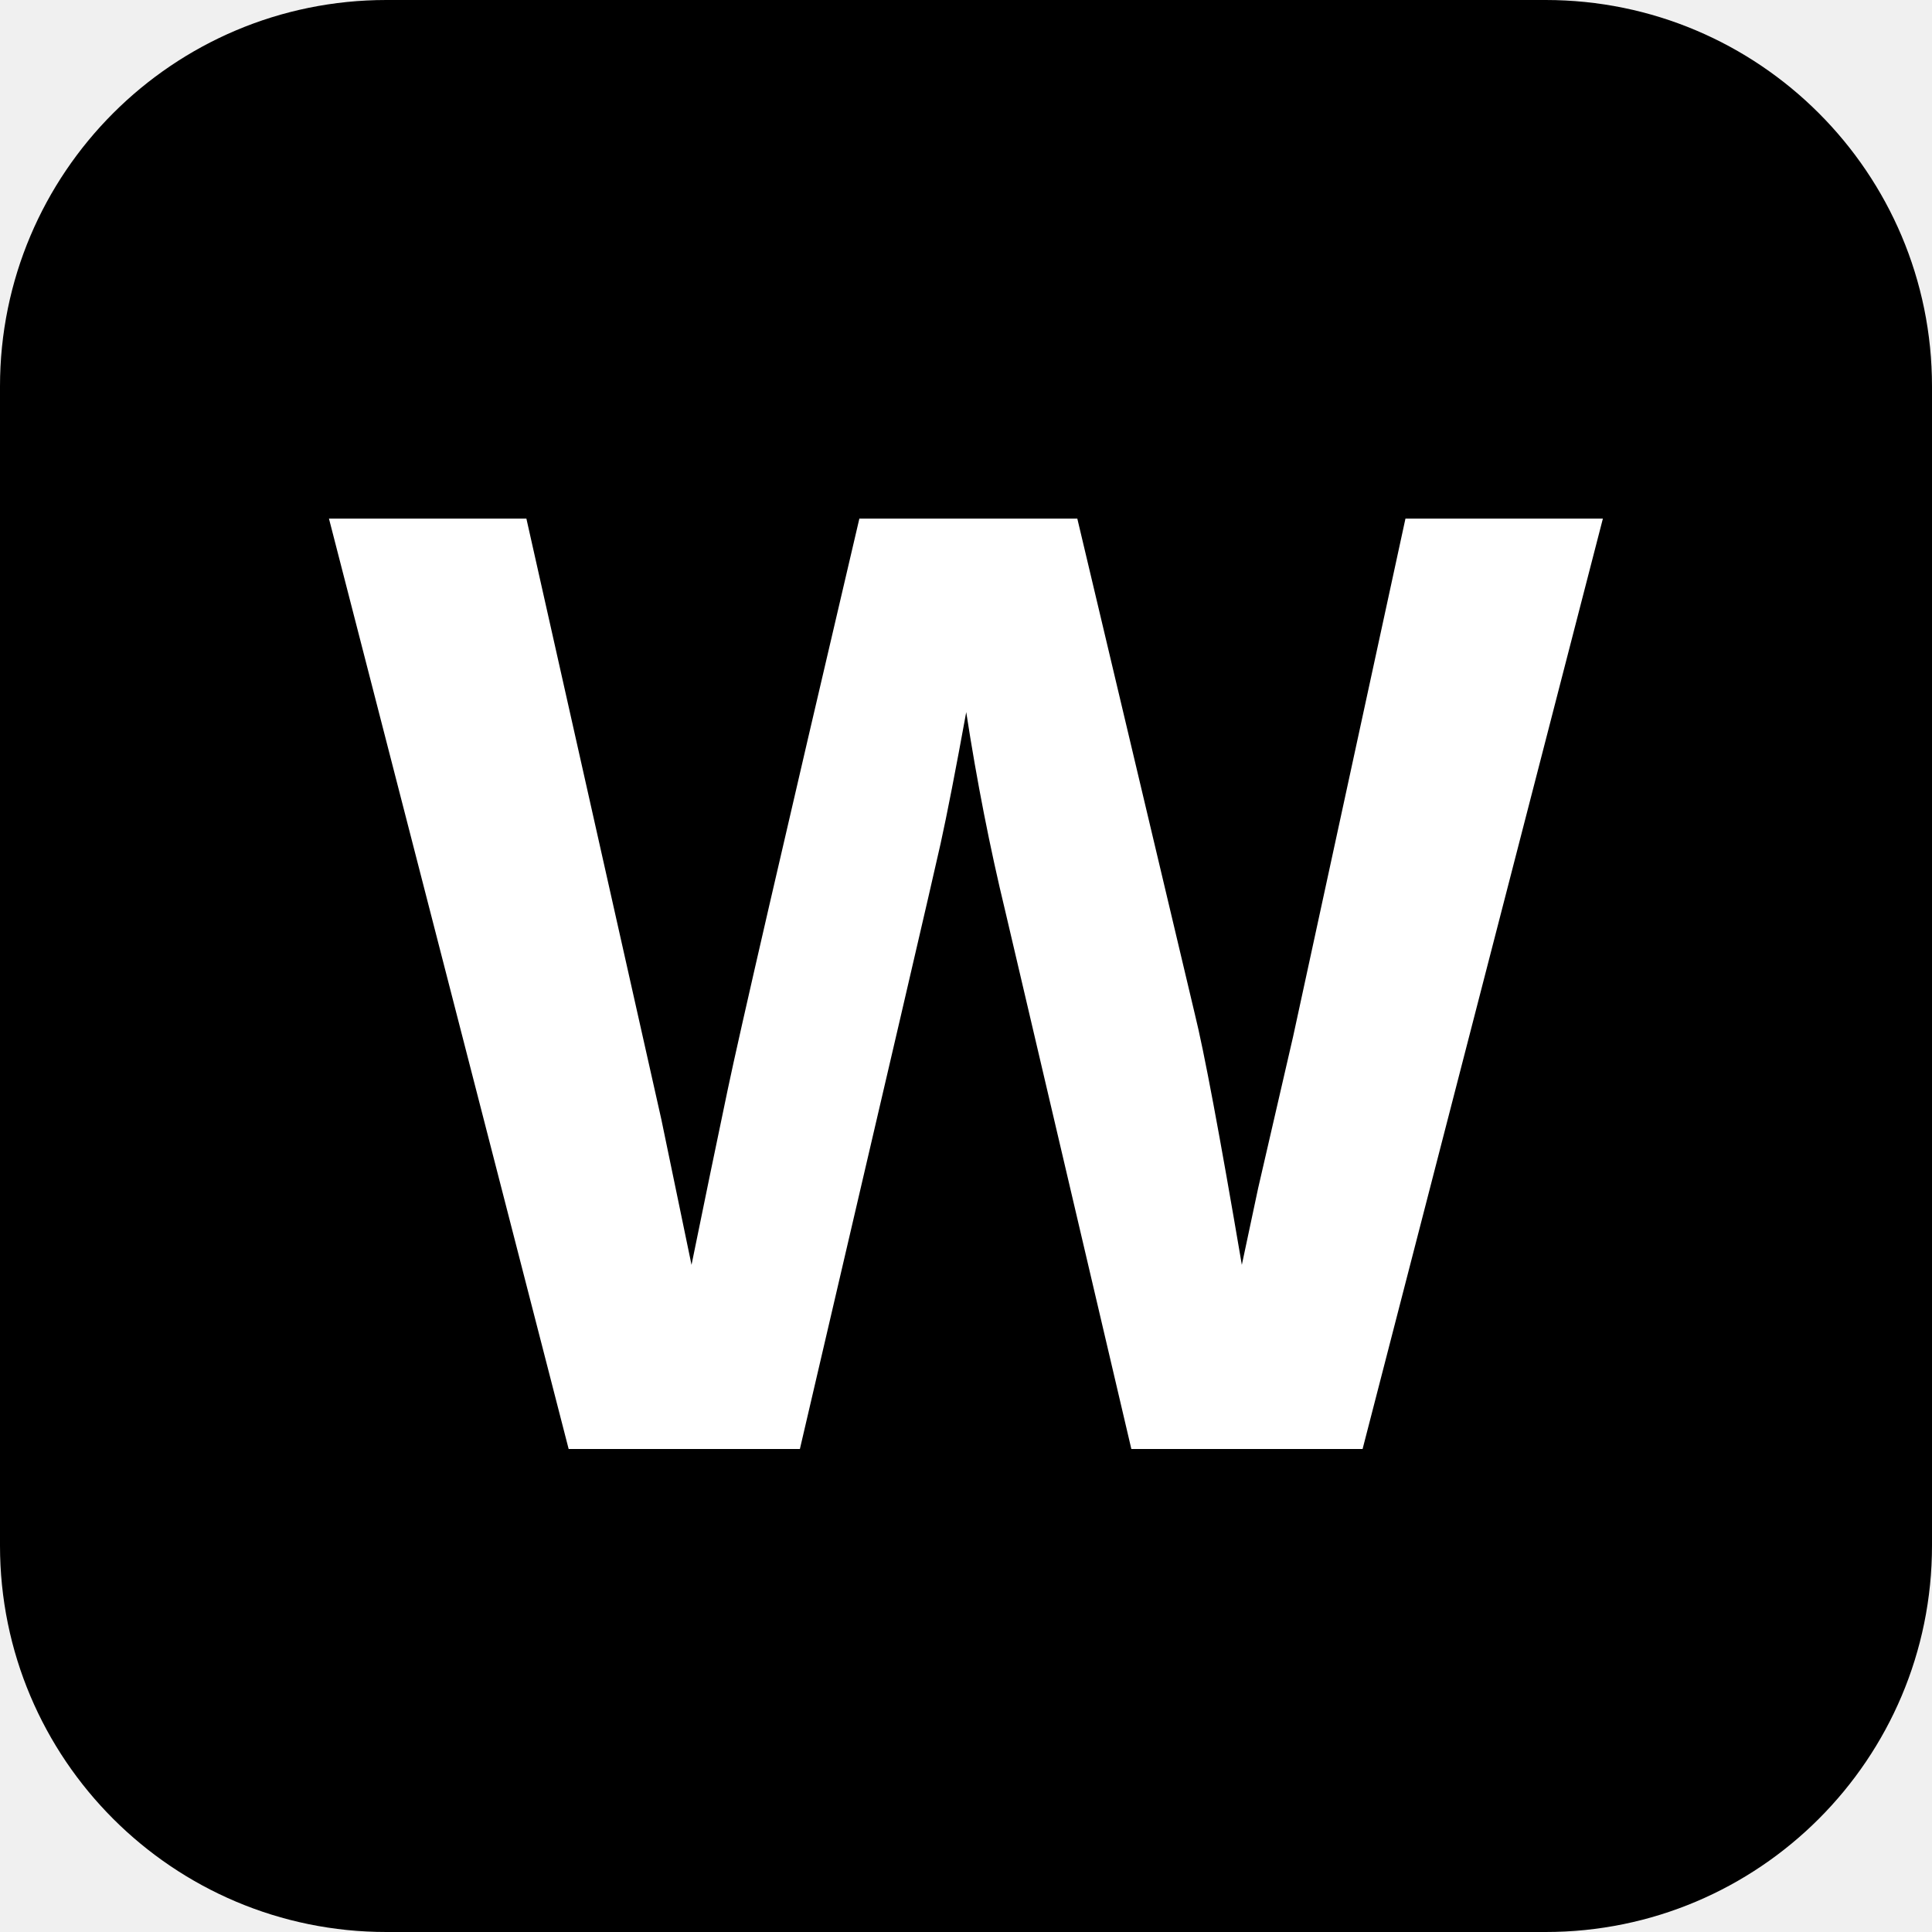
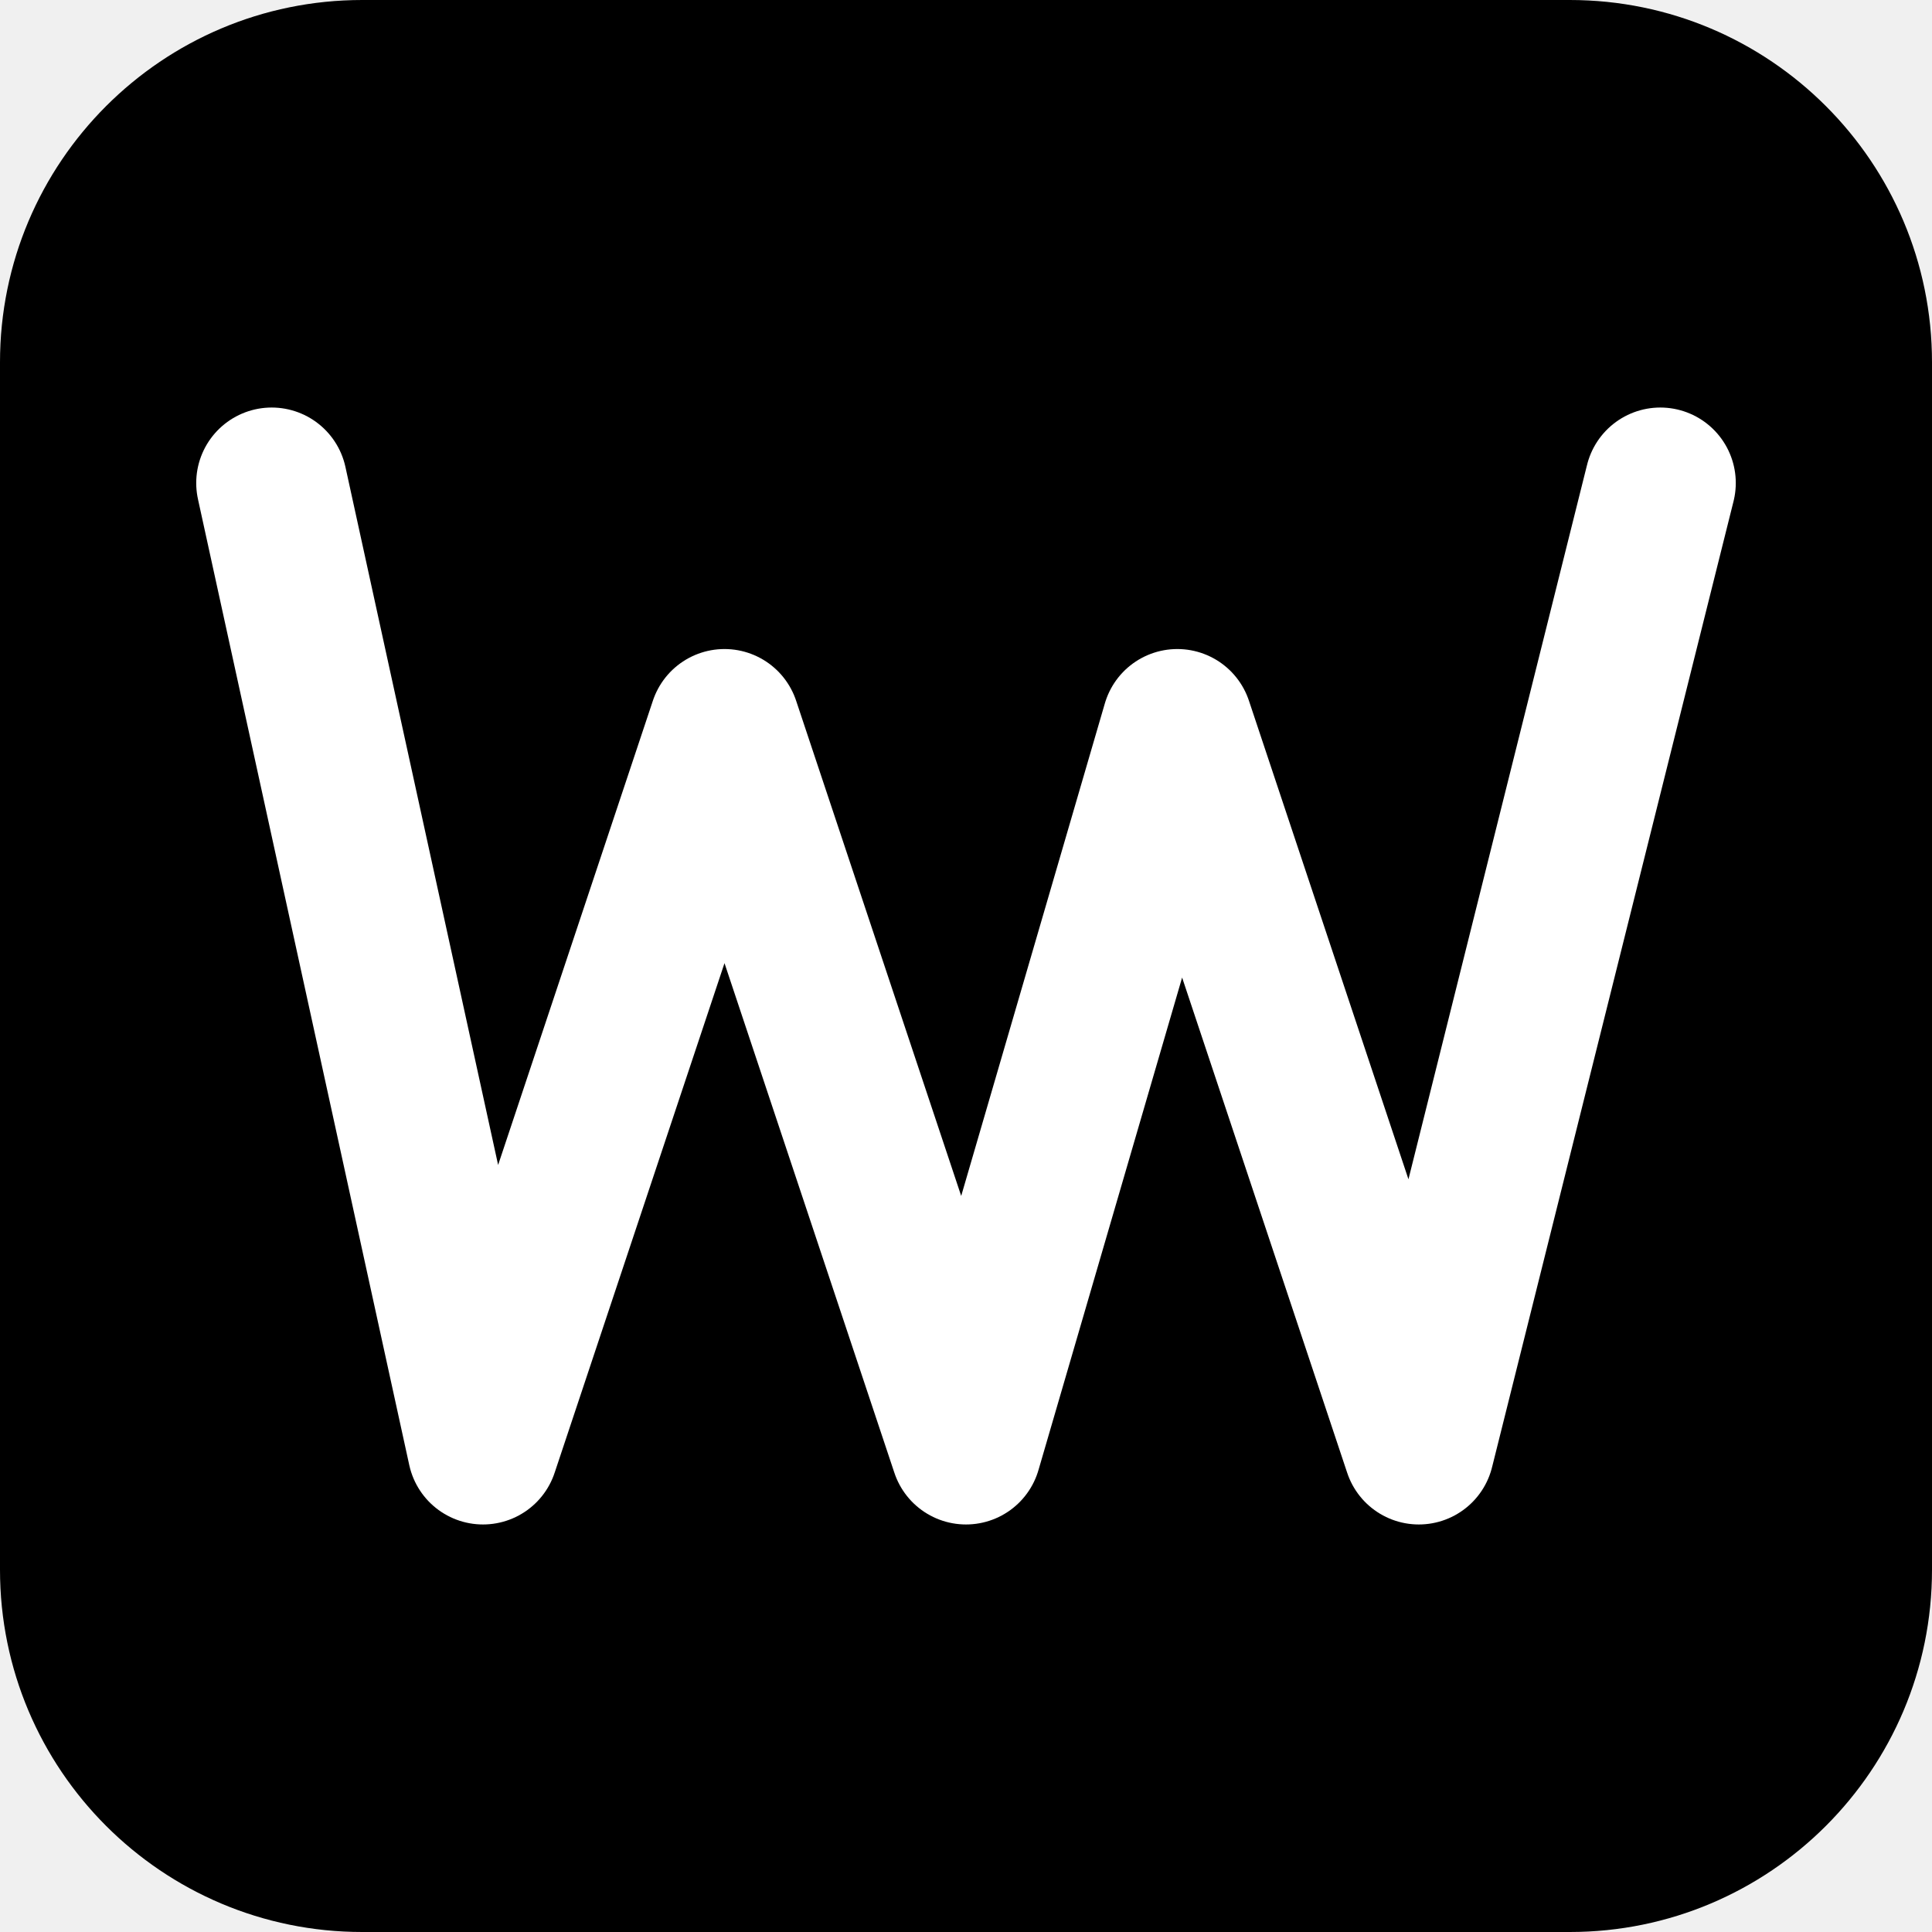
- <svg xmlns="http://www.w3.org/2000/svg" viewBox="0 0 100 100">
-   <rect width="100" height="100" fill="#000000" rx="20" />
-   <text x="50" y="75" font-family="Arial, sans-serif" font-size="70" font-weight="bold" fill="#FFFFFF" text-anchor="middle">W</text>
+ <svg xmlns="http://www.w3.org/2000/svg" viewBox="0 0 32 32">
+   <rect width="32" height="32" fill="#000000" rx="6" />
+   <path d="M4.5 8 L8 24 L12 12 L16 24 L19.5 12 L23.5 24 L27.5 8" stroke="#FFFFFF" stroke-width="2.5" stroke-linecap="round" stroke-linejoin="round" fill="none" />
</svg>
